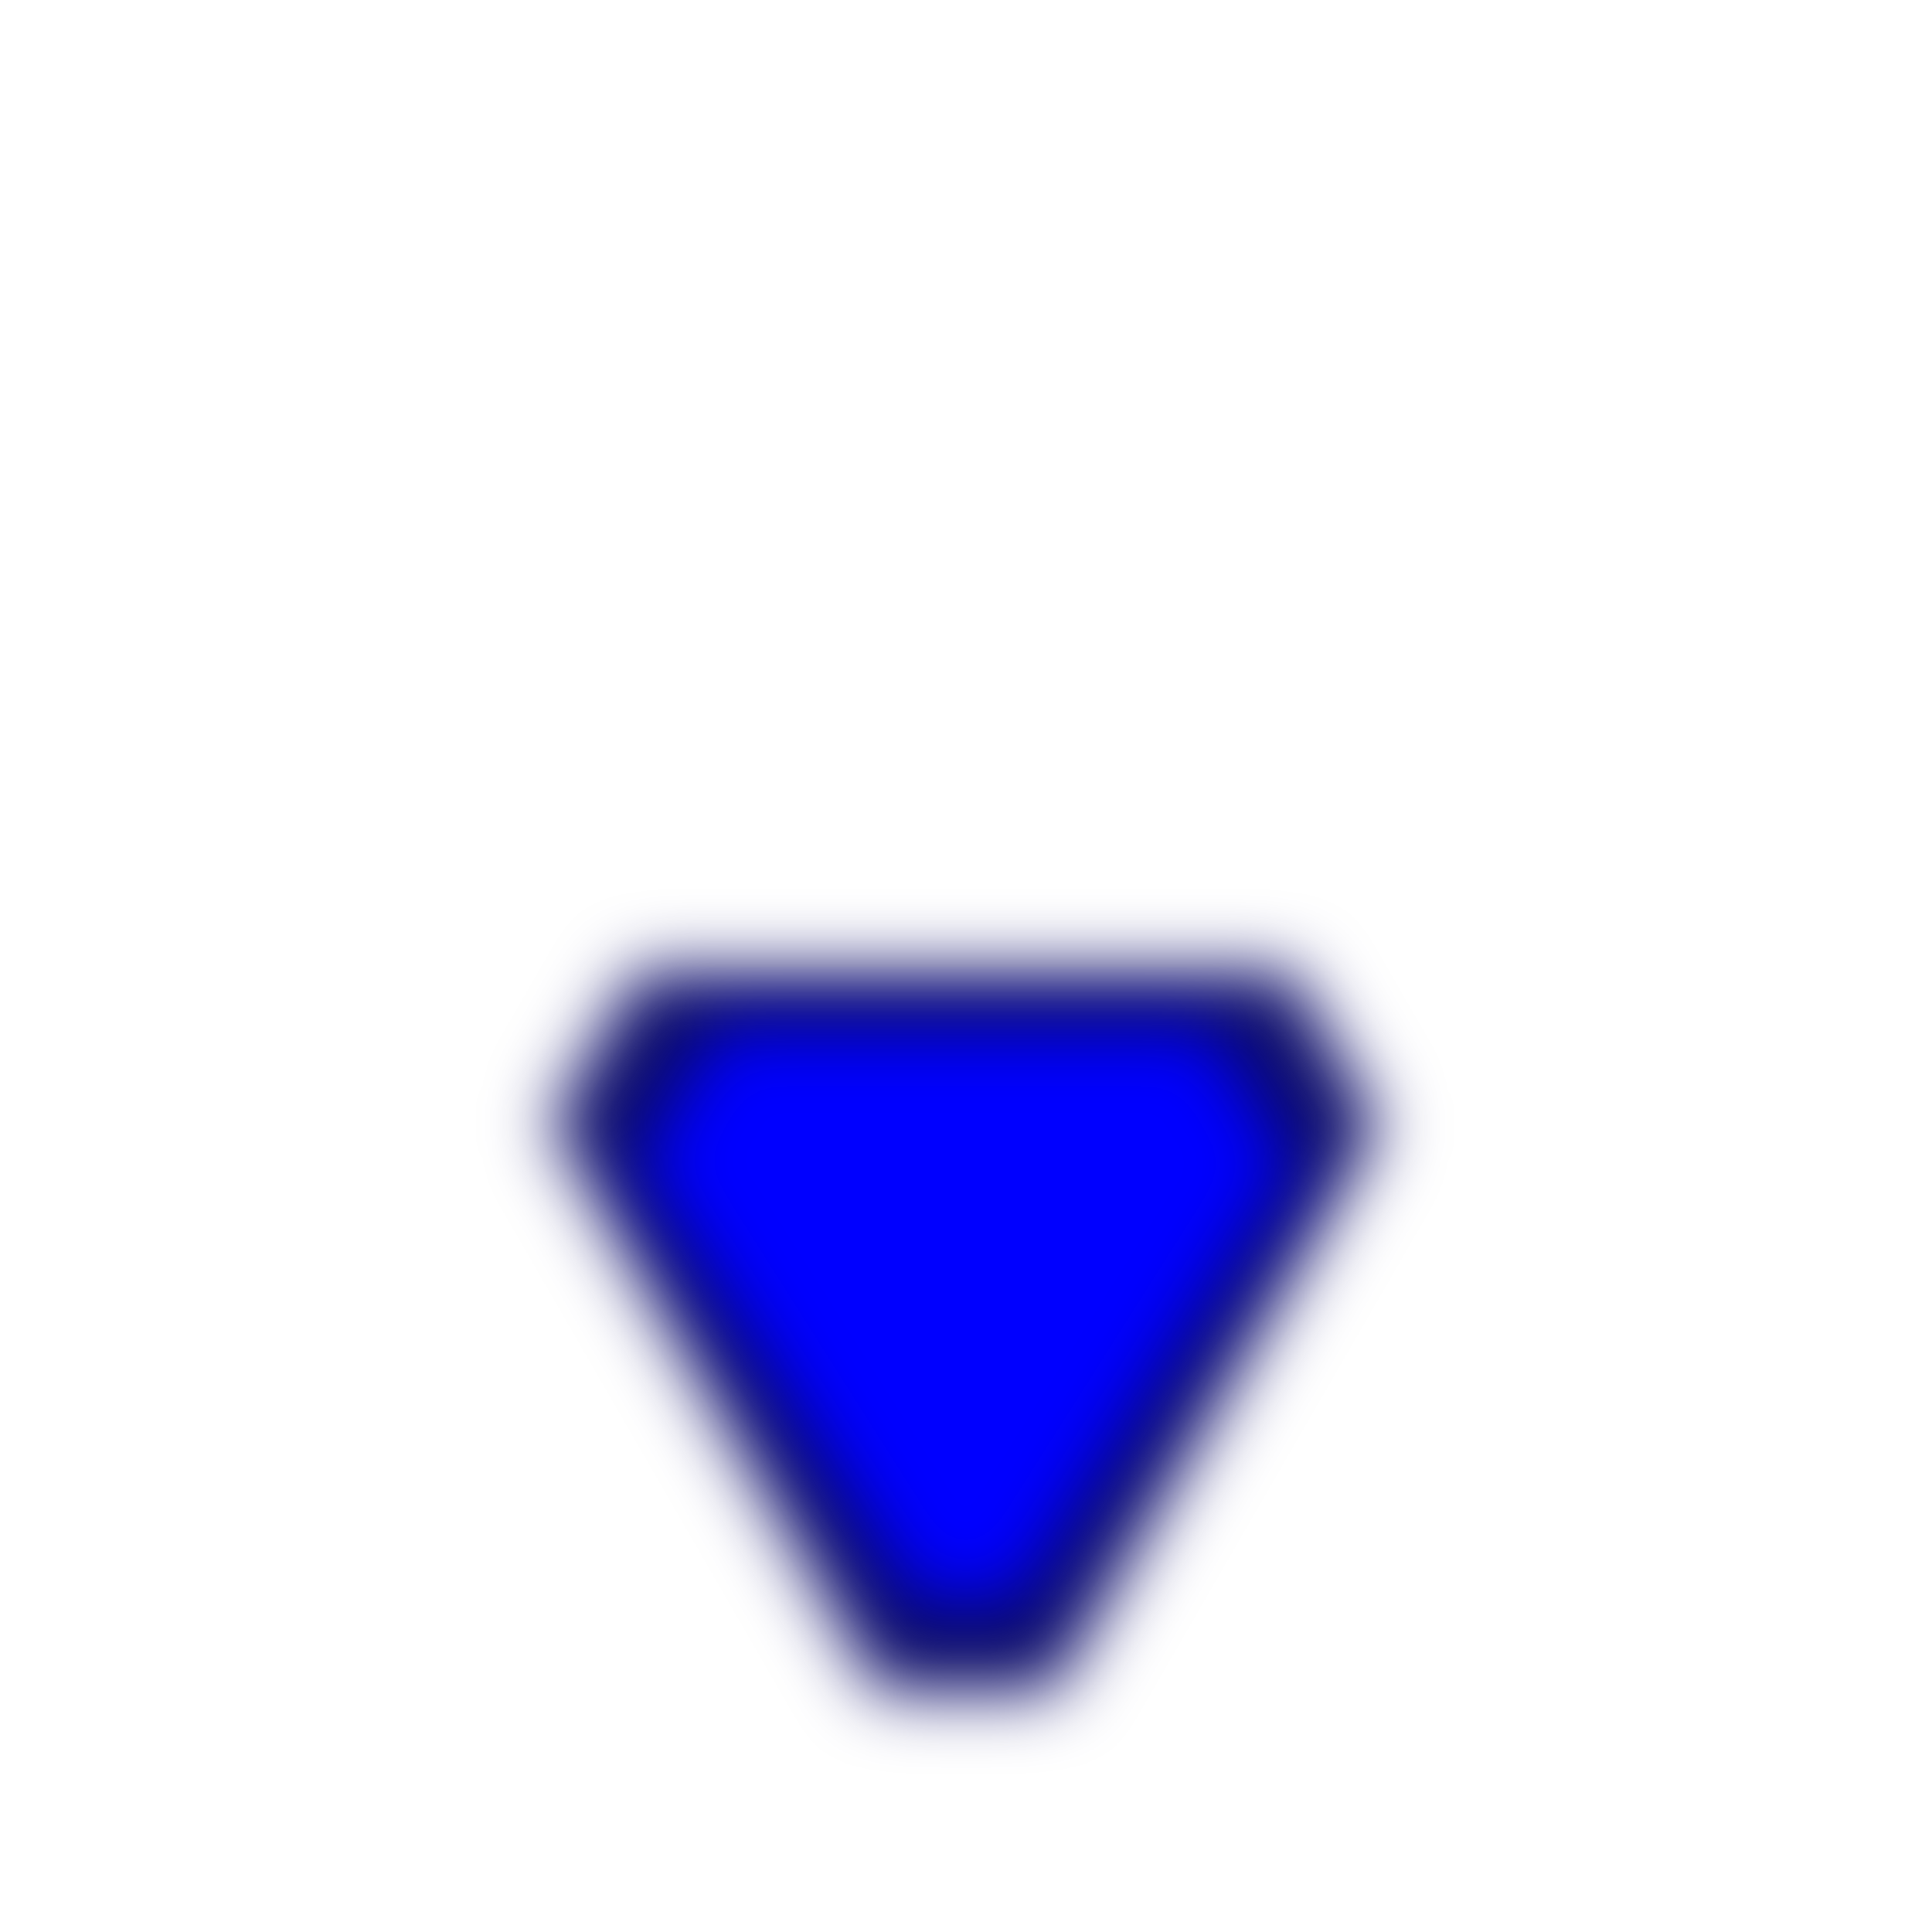
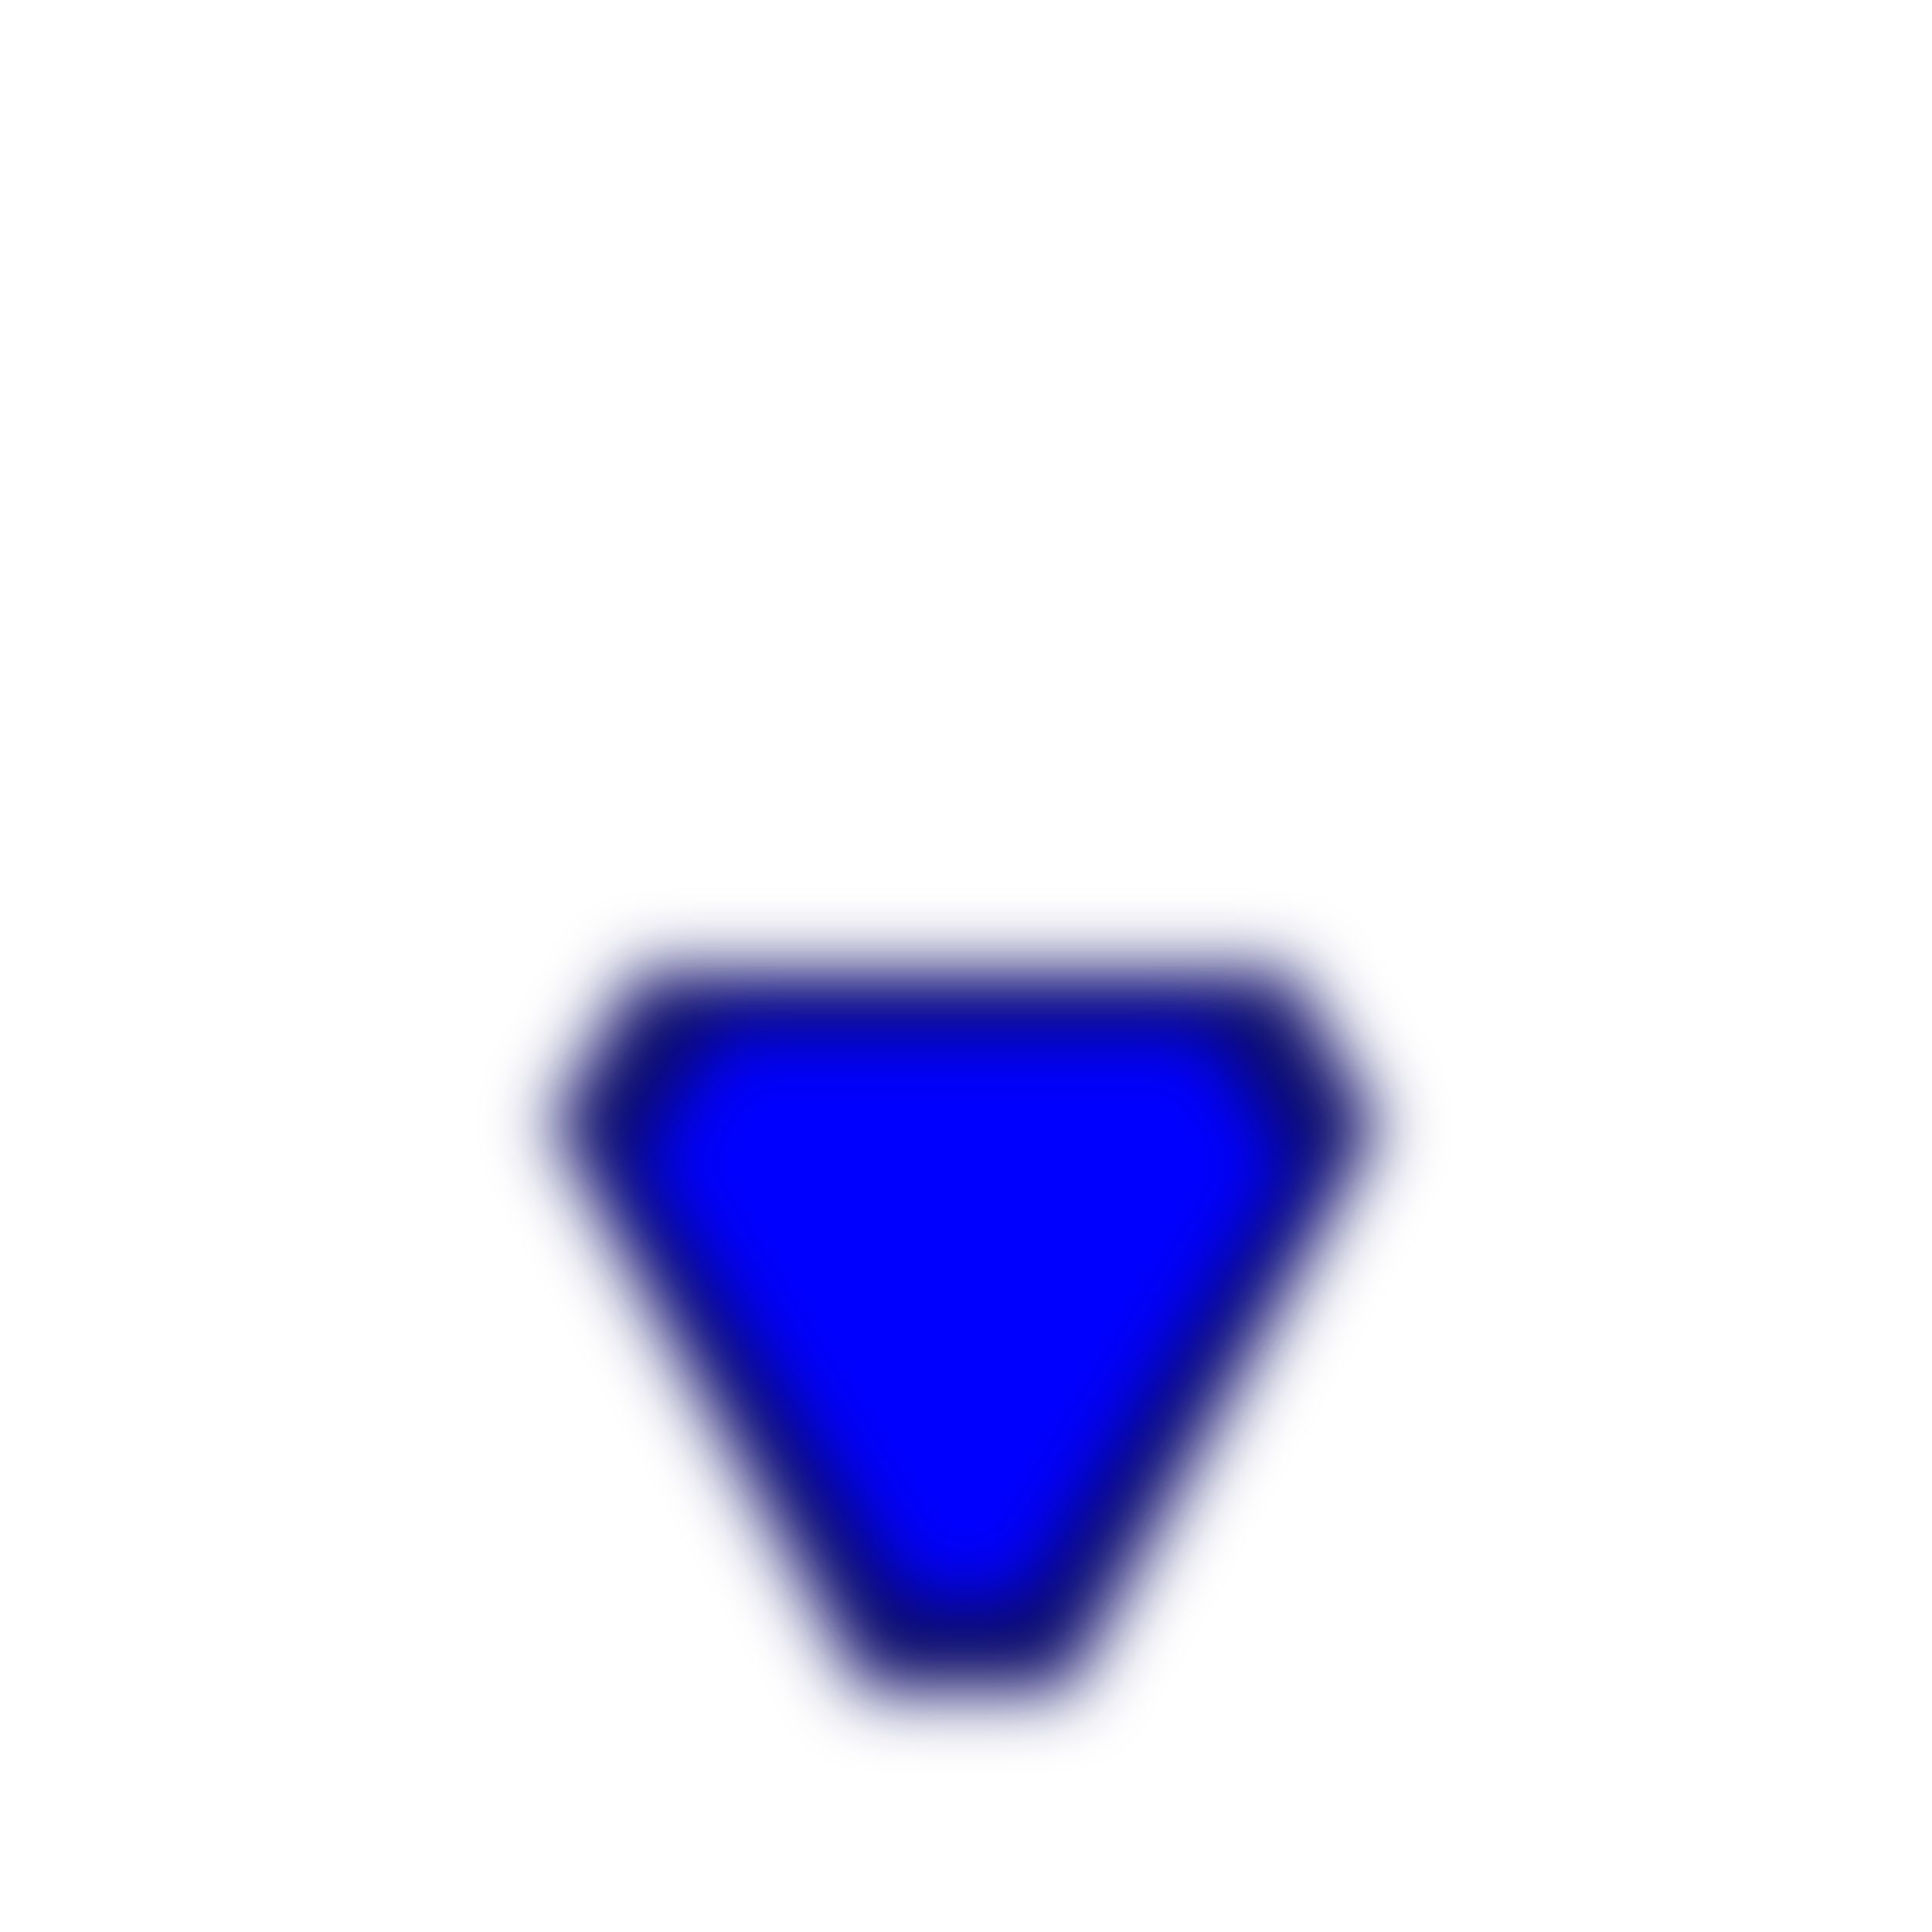
<svg xmlns="http://www.w3.org/2000/svg" enable-background="new" id="svg8" version="1.1" viewBox="0 0 132.292 132.292" height="500" width="500">
  <defs id="defs2">
-     <clipPath id="clipPath845" clipPathUnits="userSpaceOnUse">
-       <circle cy="230.854" cx="66.146" id="circle847" style="display:inline;opacity:1;fill:#ff8080;fill-opacity:1;stroke:none;stroke-width:2.835;stroke-linecap:square;stroke-linejoin:round;stroke-miterlimit:4;stroke-dasharray:none;stroke-dashoffset:0;stroke-opacity:1;paint-order:fill markers stroke" r="66.146" />
-     </clipPath>
    <filter height="1.227" y="-0.113" width="1.198" x="-0.099" id="filter965" style="color-interpolation-filters:sRGB">
      <feGaussianBlur id="feGaussianBlur967" stdDeviation="8.392" />
    </filter>
    <filter height="1.227" y="-0.113" width="1.198" x="-0.099" id="filter1003" style="color-interpolation-filters:sRGB">
      <feGaussianBlur id="feGaussianBlur1005" stdDeviation="8.392" />
    </filter>
  </defs>
  <g transform="matrix(1.053659,0,0,1.053659,-3.545656,-4.891613)" style="display:inline" id="g1009">
-     <path style="fill:#0b0b67;fill-opacity:1;stroke:none;stroke-width:20;stroke-miterlimit:4;stroke-dasharray:none;paint-order:stroke fill markers;filter:url(#filter1003)" d="m 169.377,255.77 -21.592,37.4 80.92,140.158 h 42.59 l 80.408,-139.27 -22.105,-38.289 z" transform="scale(0.2645833)" id="path956" />
-     <path id="path969" transform="scale(0.2645833)" d="m 189.489,270.841 -19.603,31.956 68.02,107.46 h 24.141 l 67.555,-106.654 -20.07,-32.763 z" style="fill:#0000ff;fill-opacity:1;stroke:none;stroke-width:20;stroke-miterlimit:4;stroke-dasharray:none;paint-order:stroke fill markers;filter:url(#filter965)" />
+     <path style="fill:#0b0b67;fill-opacity:1;stroke:none;stroke-width:20;stroke-miterlimit:4;stroke-dasharray:none;paint-order:stroke fill markers;filter:url(#filter1003)" d="m 169.377,255.77 -21.592,37.4 77.39,140.158 h 49.65 l 76.878,-139.27 -22.105,-38.289 z" transform="scale(0.2645833)" id="path956" />
+     <path id="path969" transform="scale(0.2645833)" d="m 189.489,270.841 -19.603,31.956 66.015,107.46 h 28.143 L 329.602,303.603 309.533,270.841 Z" style="fill:#0000ff;fill-opacity:1;stroke:none;stroke-width:20;stroke-miterlimit:4;stroke-dasharray:none;paint-order:stroke fill markers;filter:url(#filter965)" />
  </g>
</svg>
